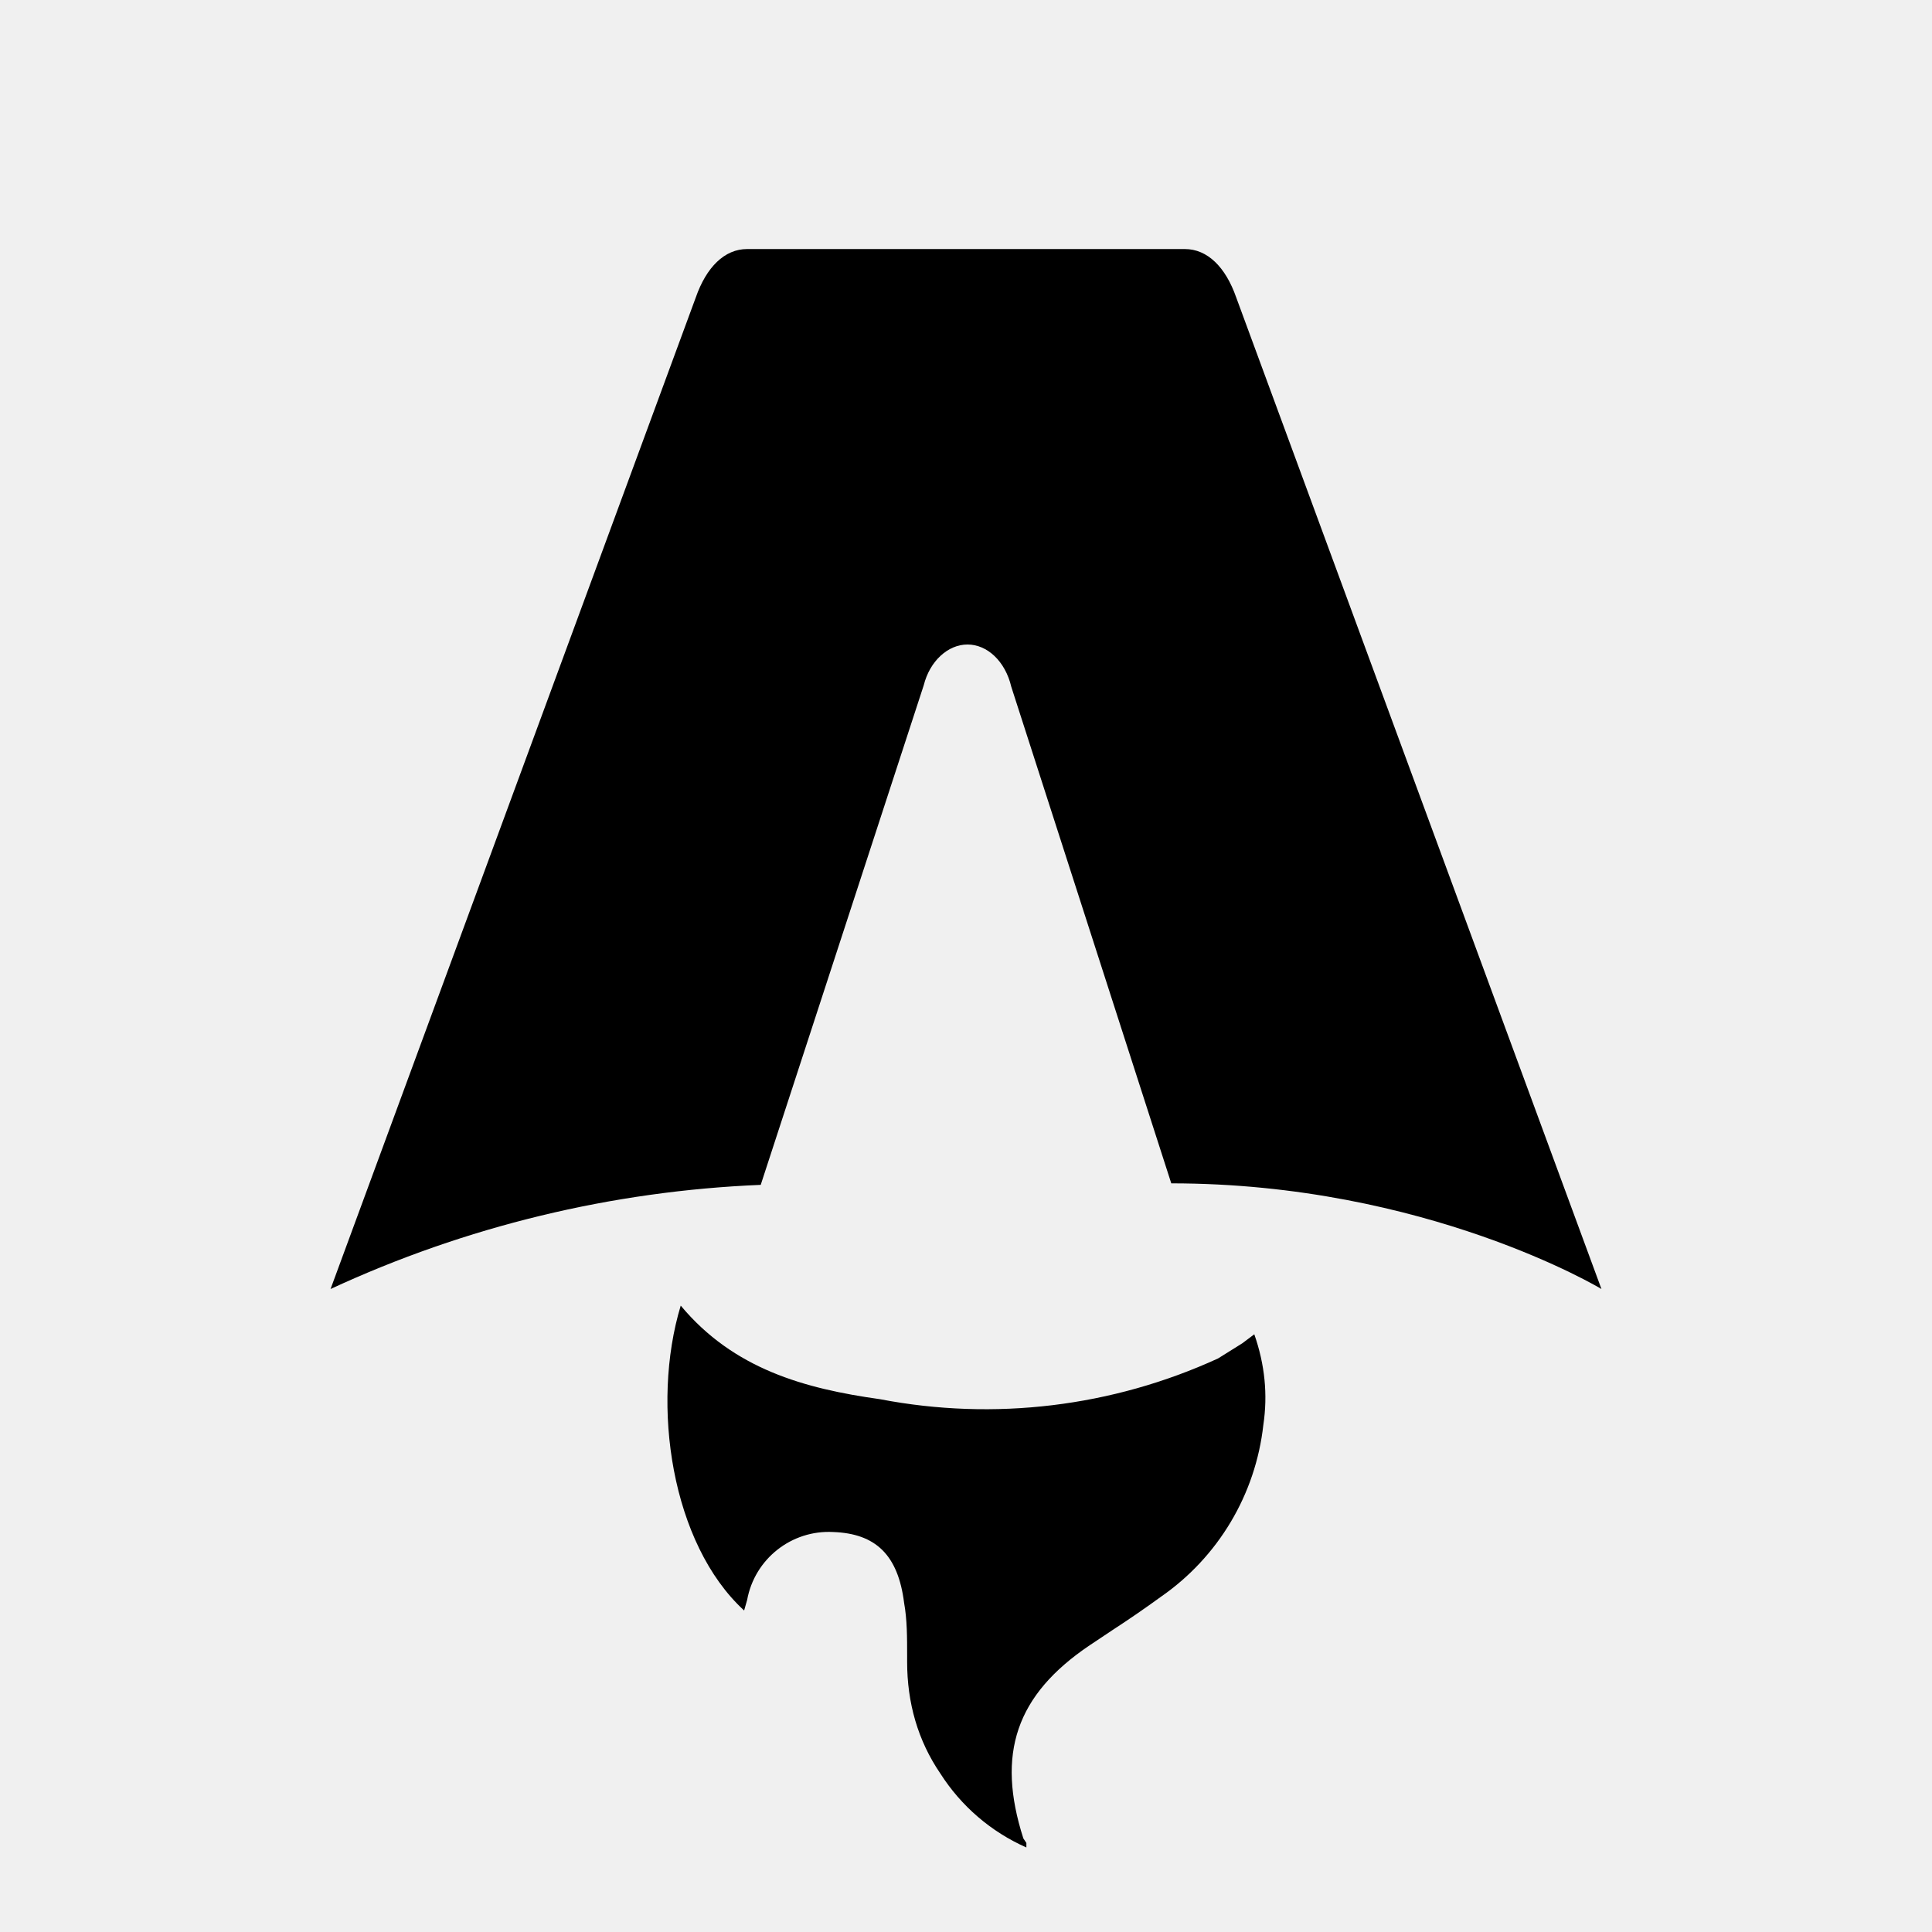
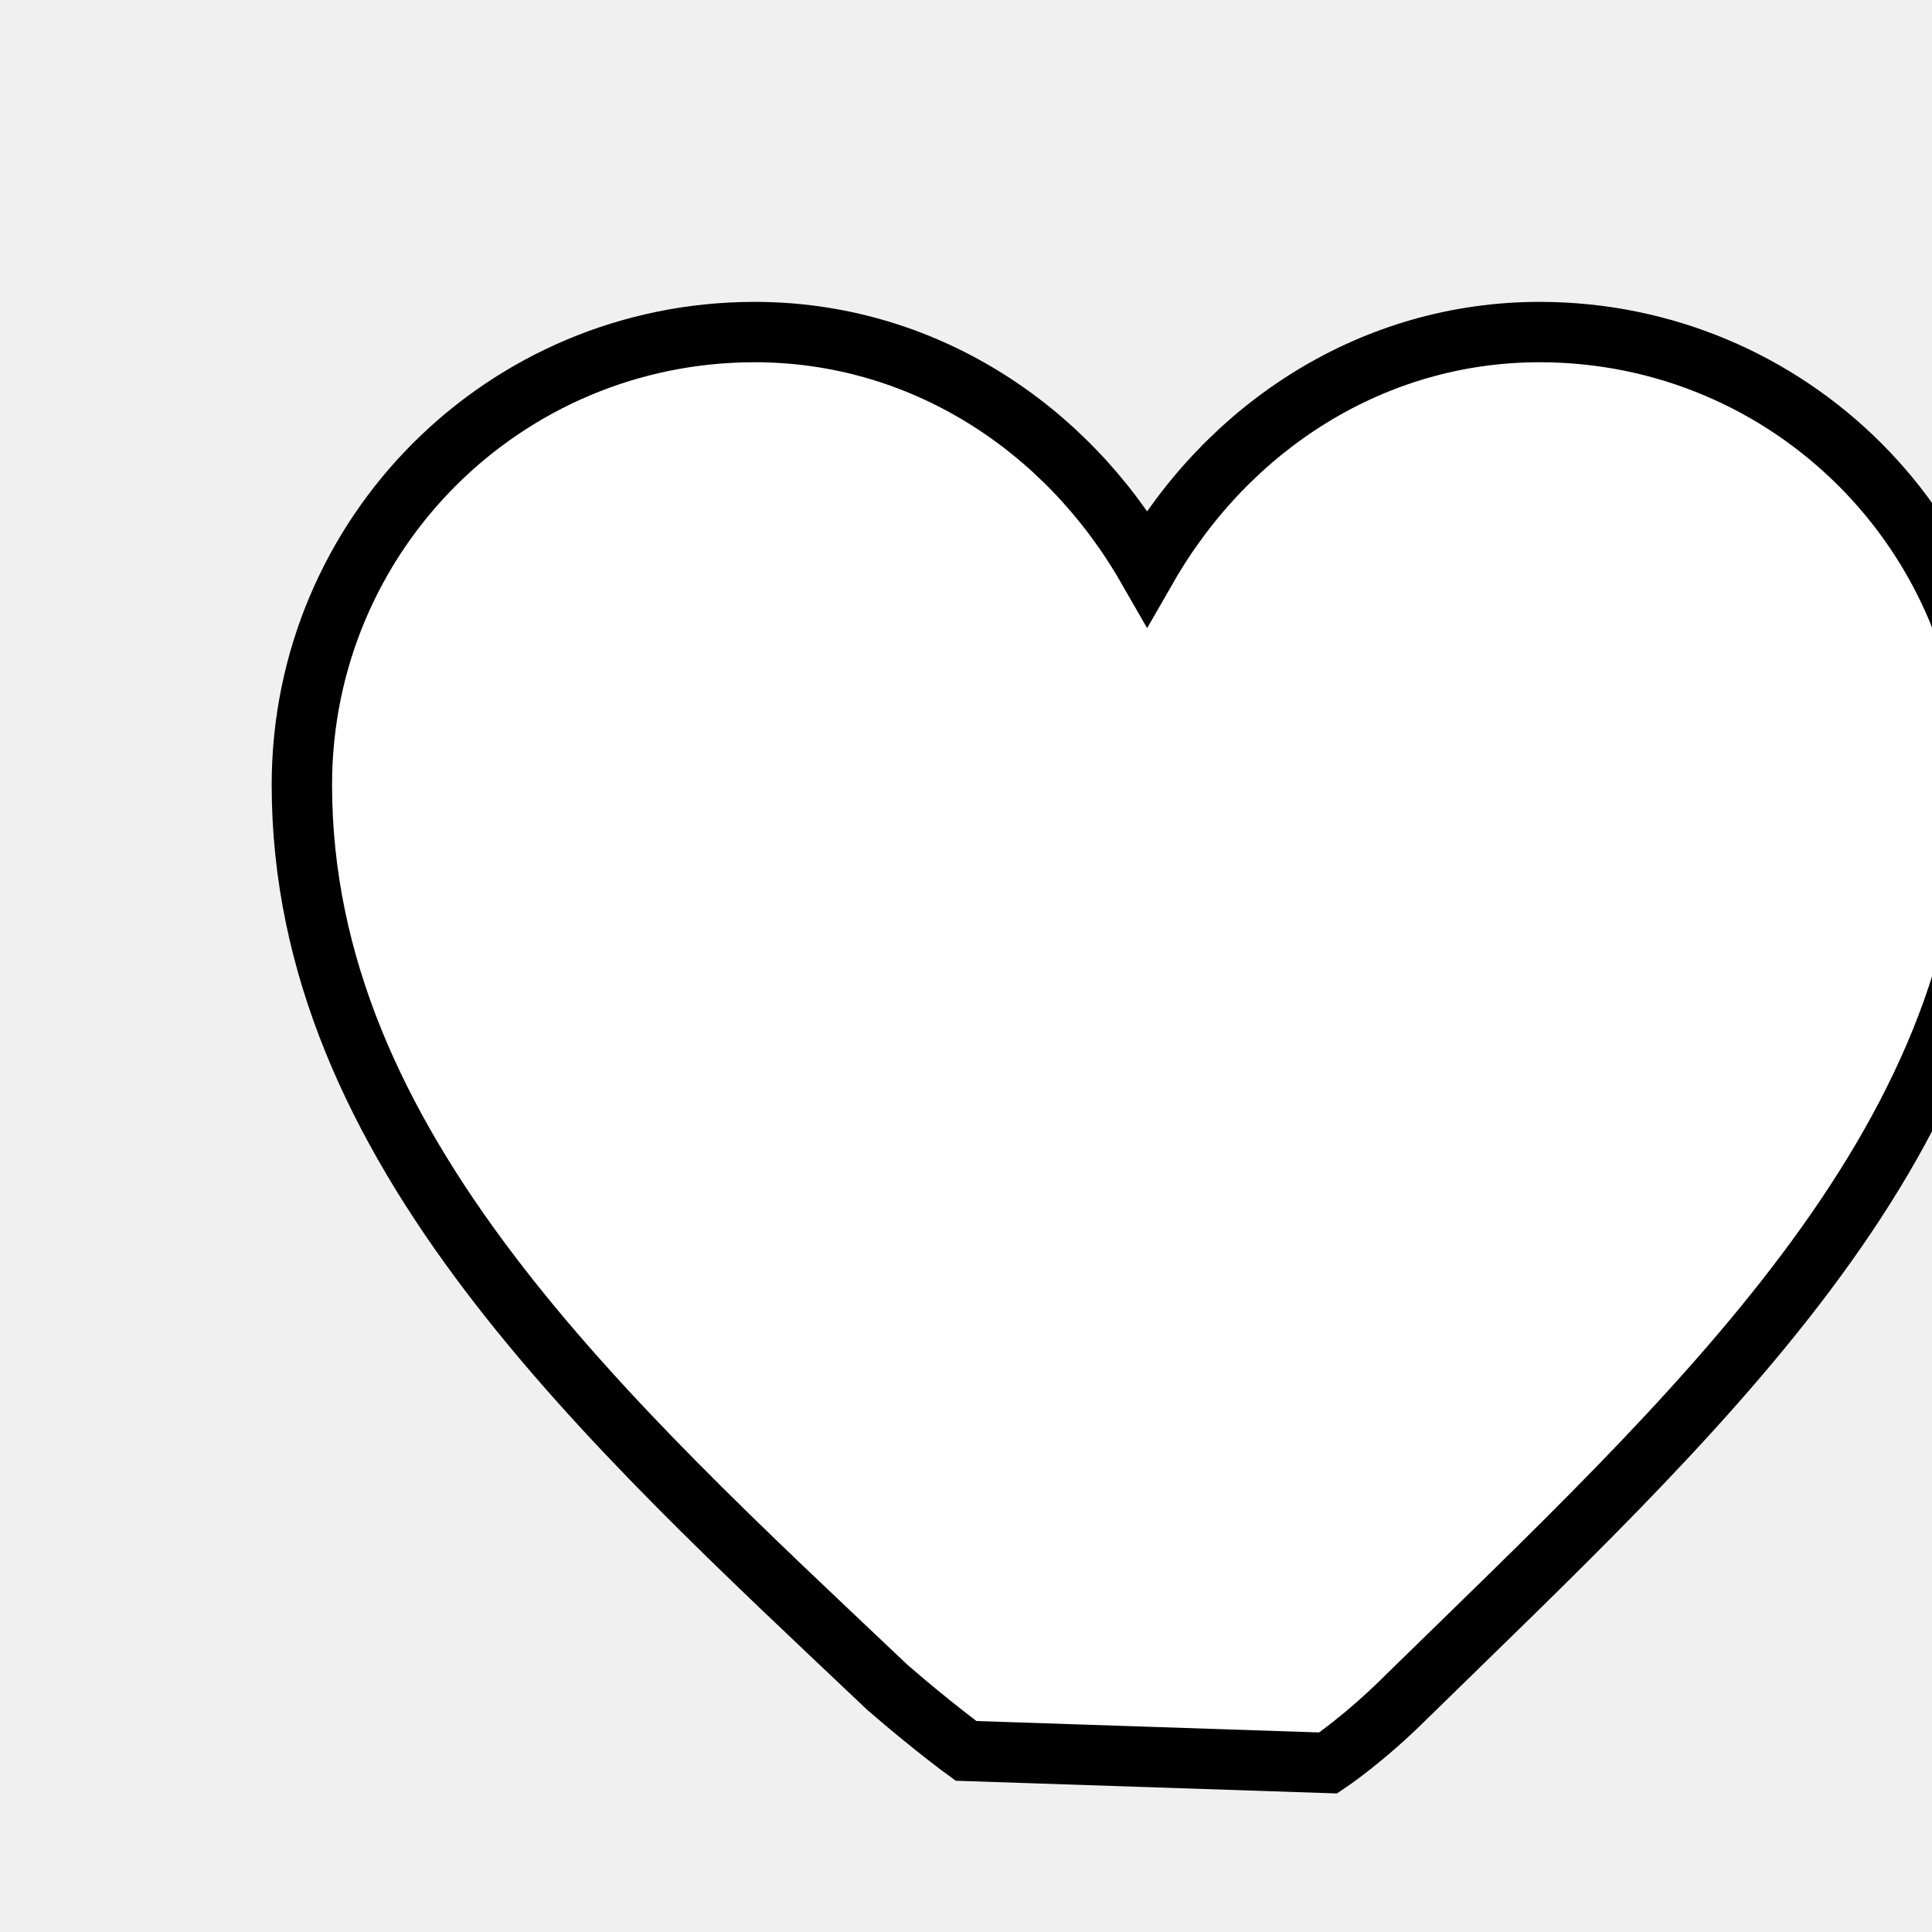
- <svg xmlns="http://www.w3.org/2000/svg" fill="none" viewBox="0 0 128 128">
-   <path d="M50.4 78.5a75.1 75.1 0 0 0-28.5 6.9l24.2-65.7c.7-2 1.9-3.2 3.4-3.2h29c1.5 0 2.7 1.2 3.4 3.2l24.2 65.7s-11.6-7-28.5-7L67 45.5c-.4-1.7-1.6-2.8-2.9-2.8-1.3 0-2.5 1.1-2.9 2.7L50.4 78.5Zm-1.1 28.2Zm-4.2-20.2c-2 6.6-.6 15.8 4.2 20.2a17.5 17.5 0 0 1 .2-.7 5.5 5.5 0 0 1 5.7-4.5c2.8.1 4.3 1.5 4.7 4.7.2 1.1.2 2.3.2 3.5v.4c0 2.7.7 5.2 2.2 7.4a13 13 0 0 0 5.7 4.9v-.3l-.2-.3c-1.8-5.6-.5-9.5 4.4-12.8l1.5-1a73 73 0 0 0 3.2-2.2 16 16 0 0 0 6.8-11.4c.3-2 .1-4-.6-6l-.8.6-1.6 1a37 37 0 0 1-22.4 2.7c-5-.7-9.7-2-13.2-6.2Z" />
-   <style>
-         path { fill: #000; }
-         @media (prefers-color-scheme: dark) {
-             path { fill: #FFF; }
-         }
-     </style>
+ <svg xmlns="http://www.w3.org/2000/svg" viewBox="0 0 64 64" fill="none">
+   <path fill="#FFFFFF" stroke="#000000" stroke-width="2" d="M32 58s-1.1-.8-2.6-2.1C20 47 10 38 10 26c0-8.3 6.7-15 15-15 5.5 0 10.3 3.1 13 7.8C40.7 14.1 45.5 11 51 11c8.3 0 15 6.7 15 15 0 12-10 21-19.4 30.2-1.4 1.4-2.6 2.2-2.6 2.2z" />
</svg>
